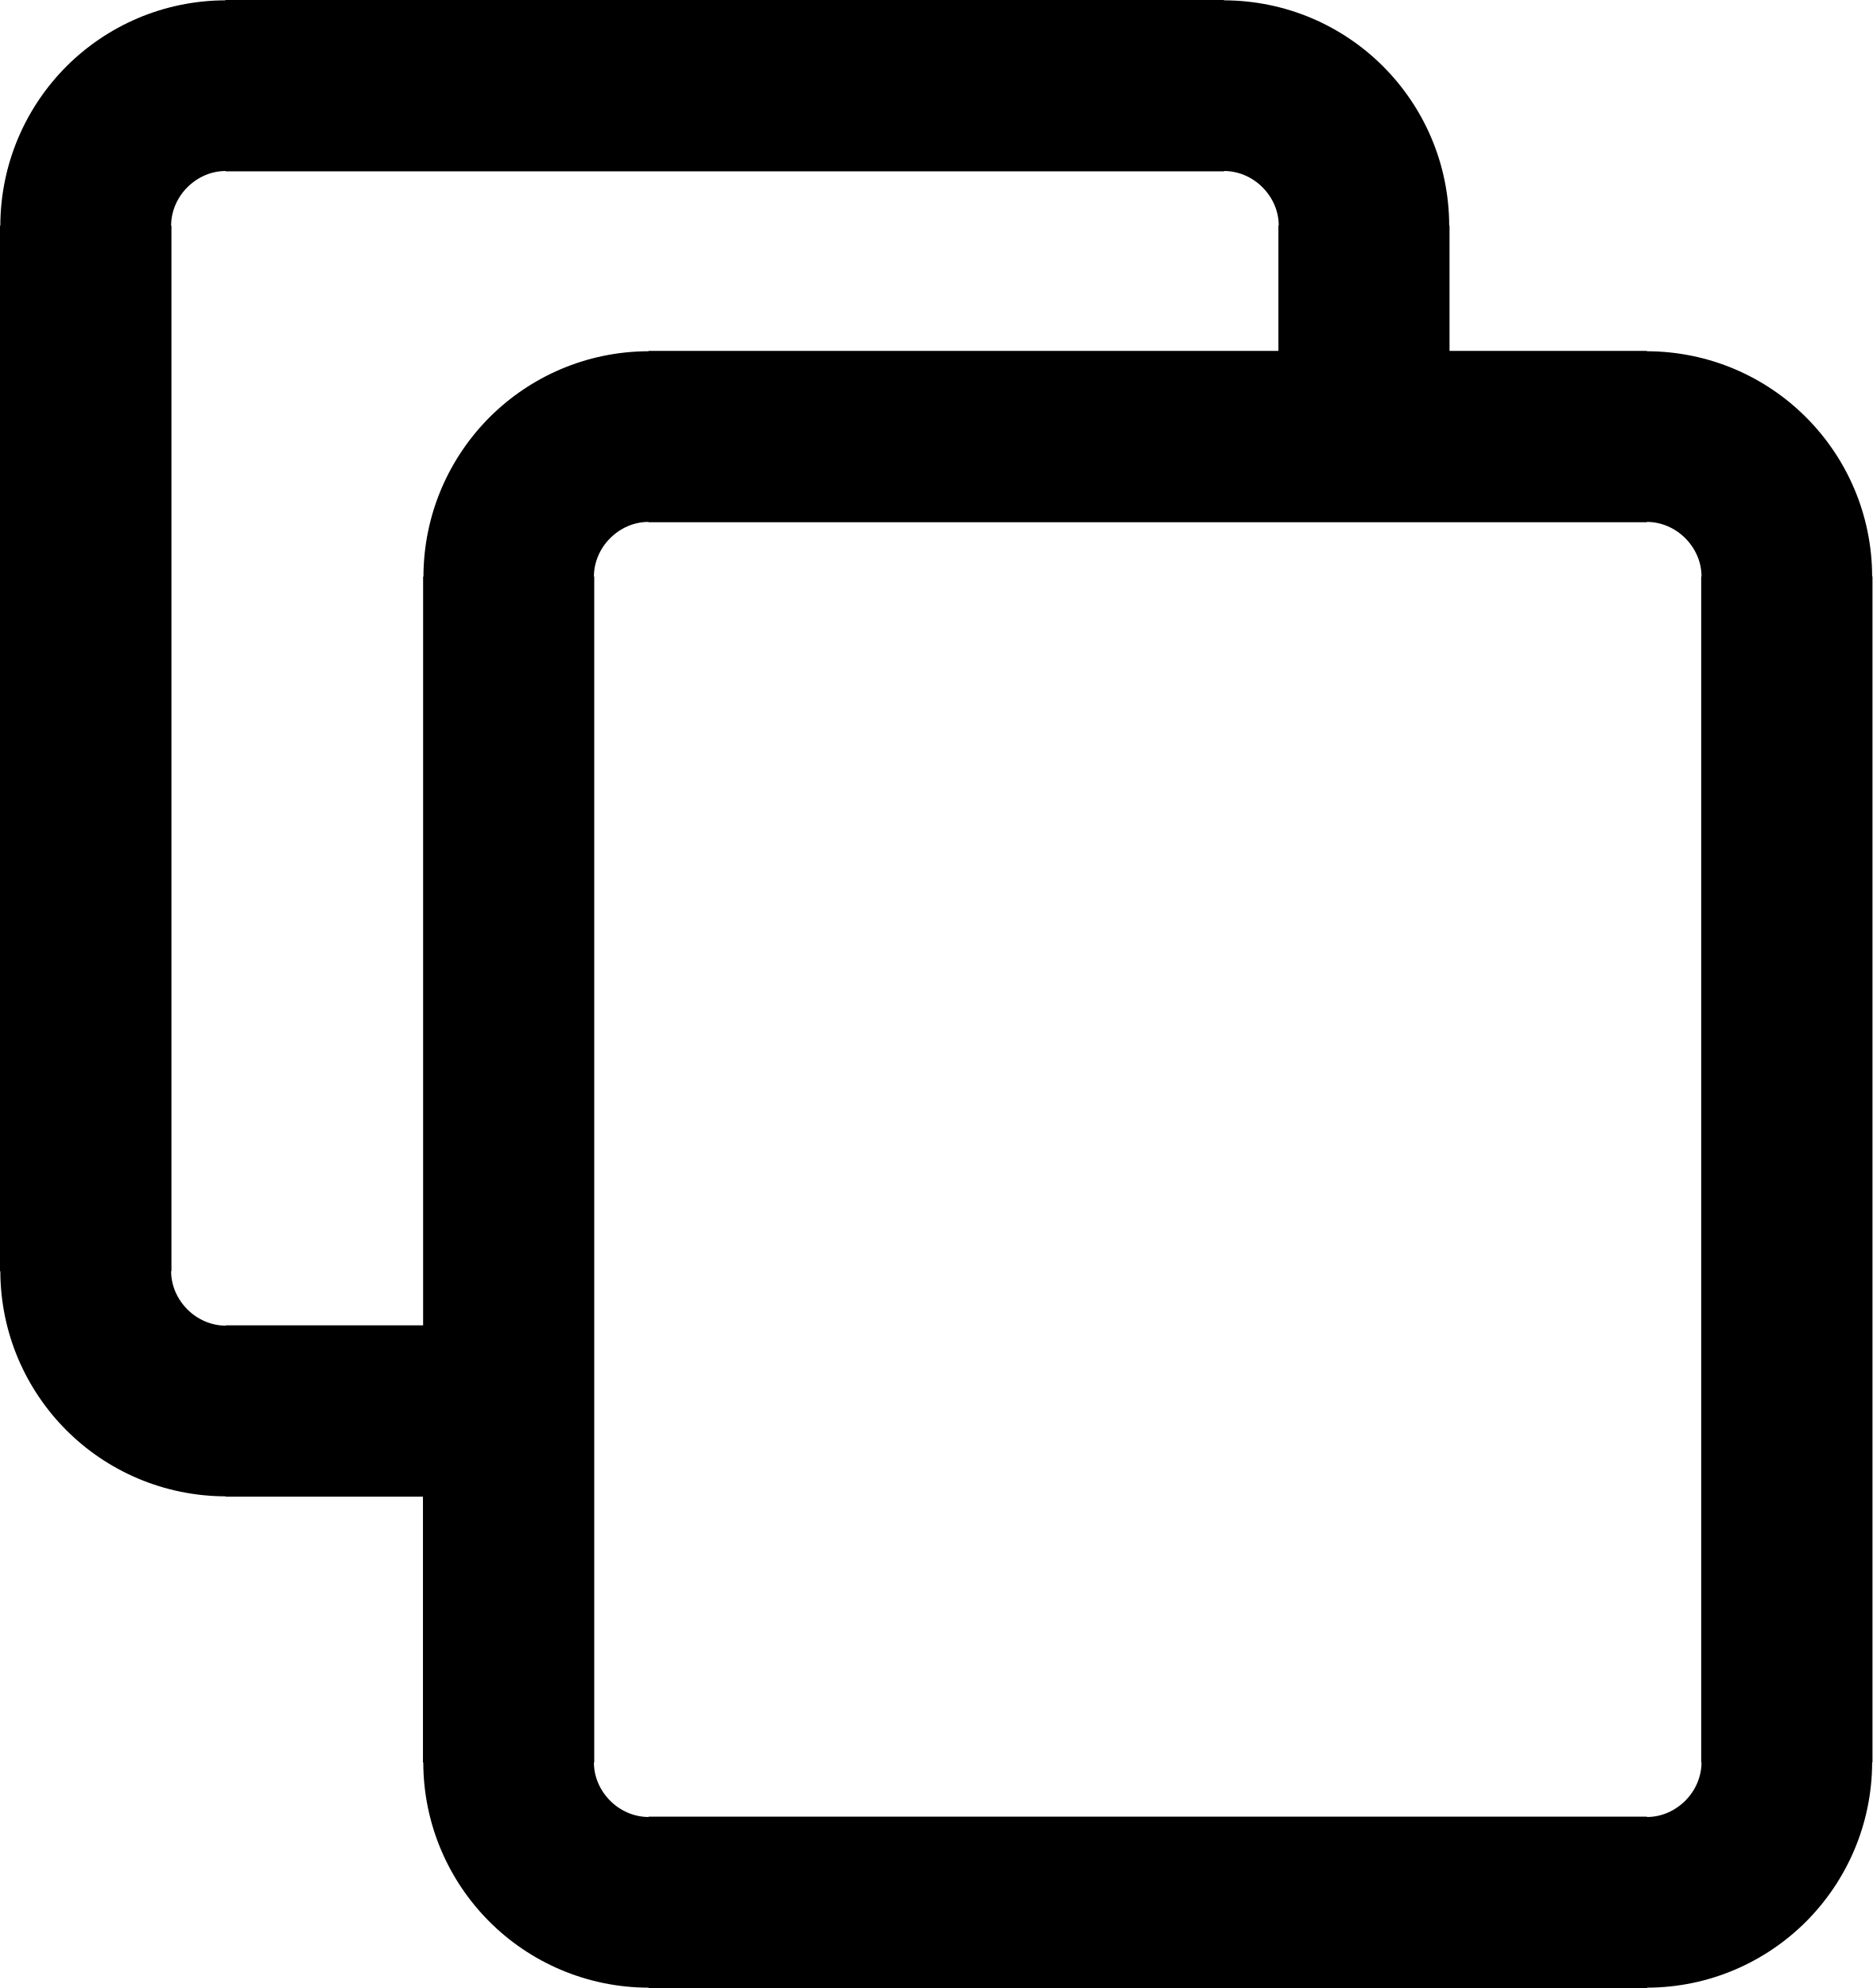
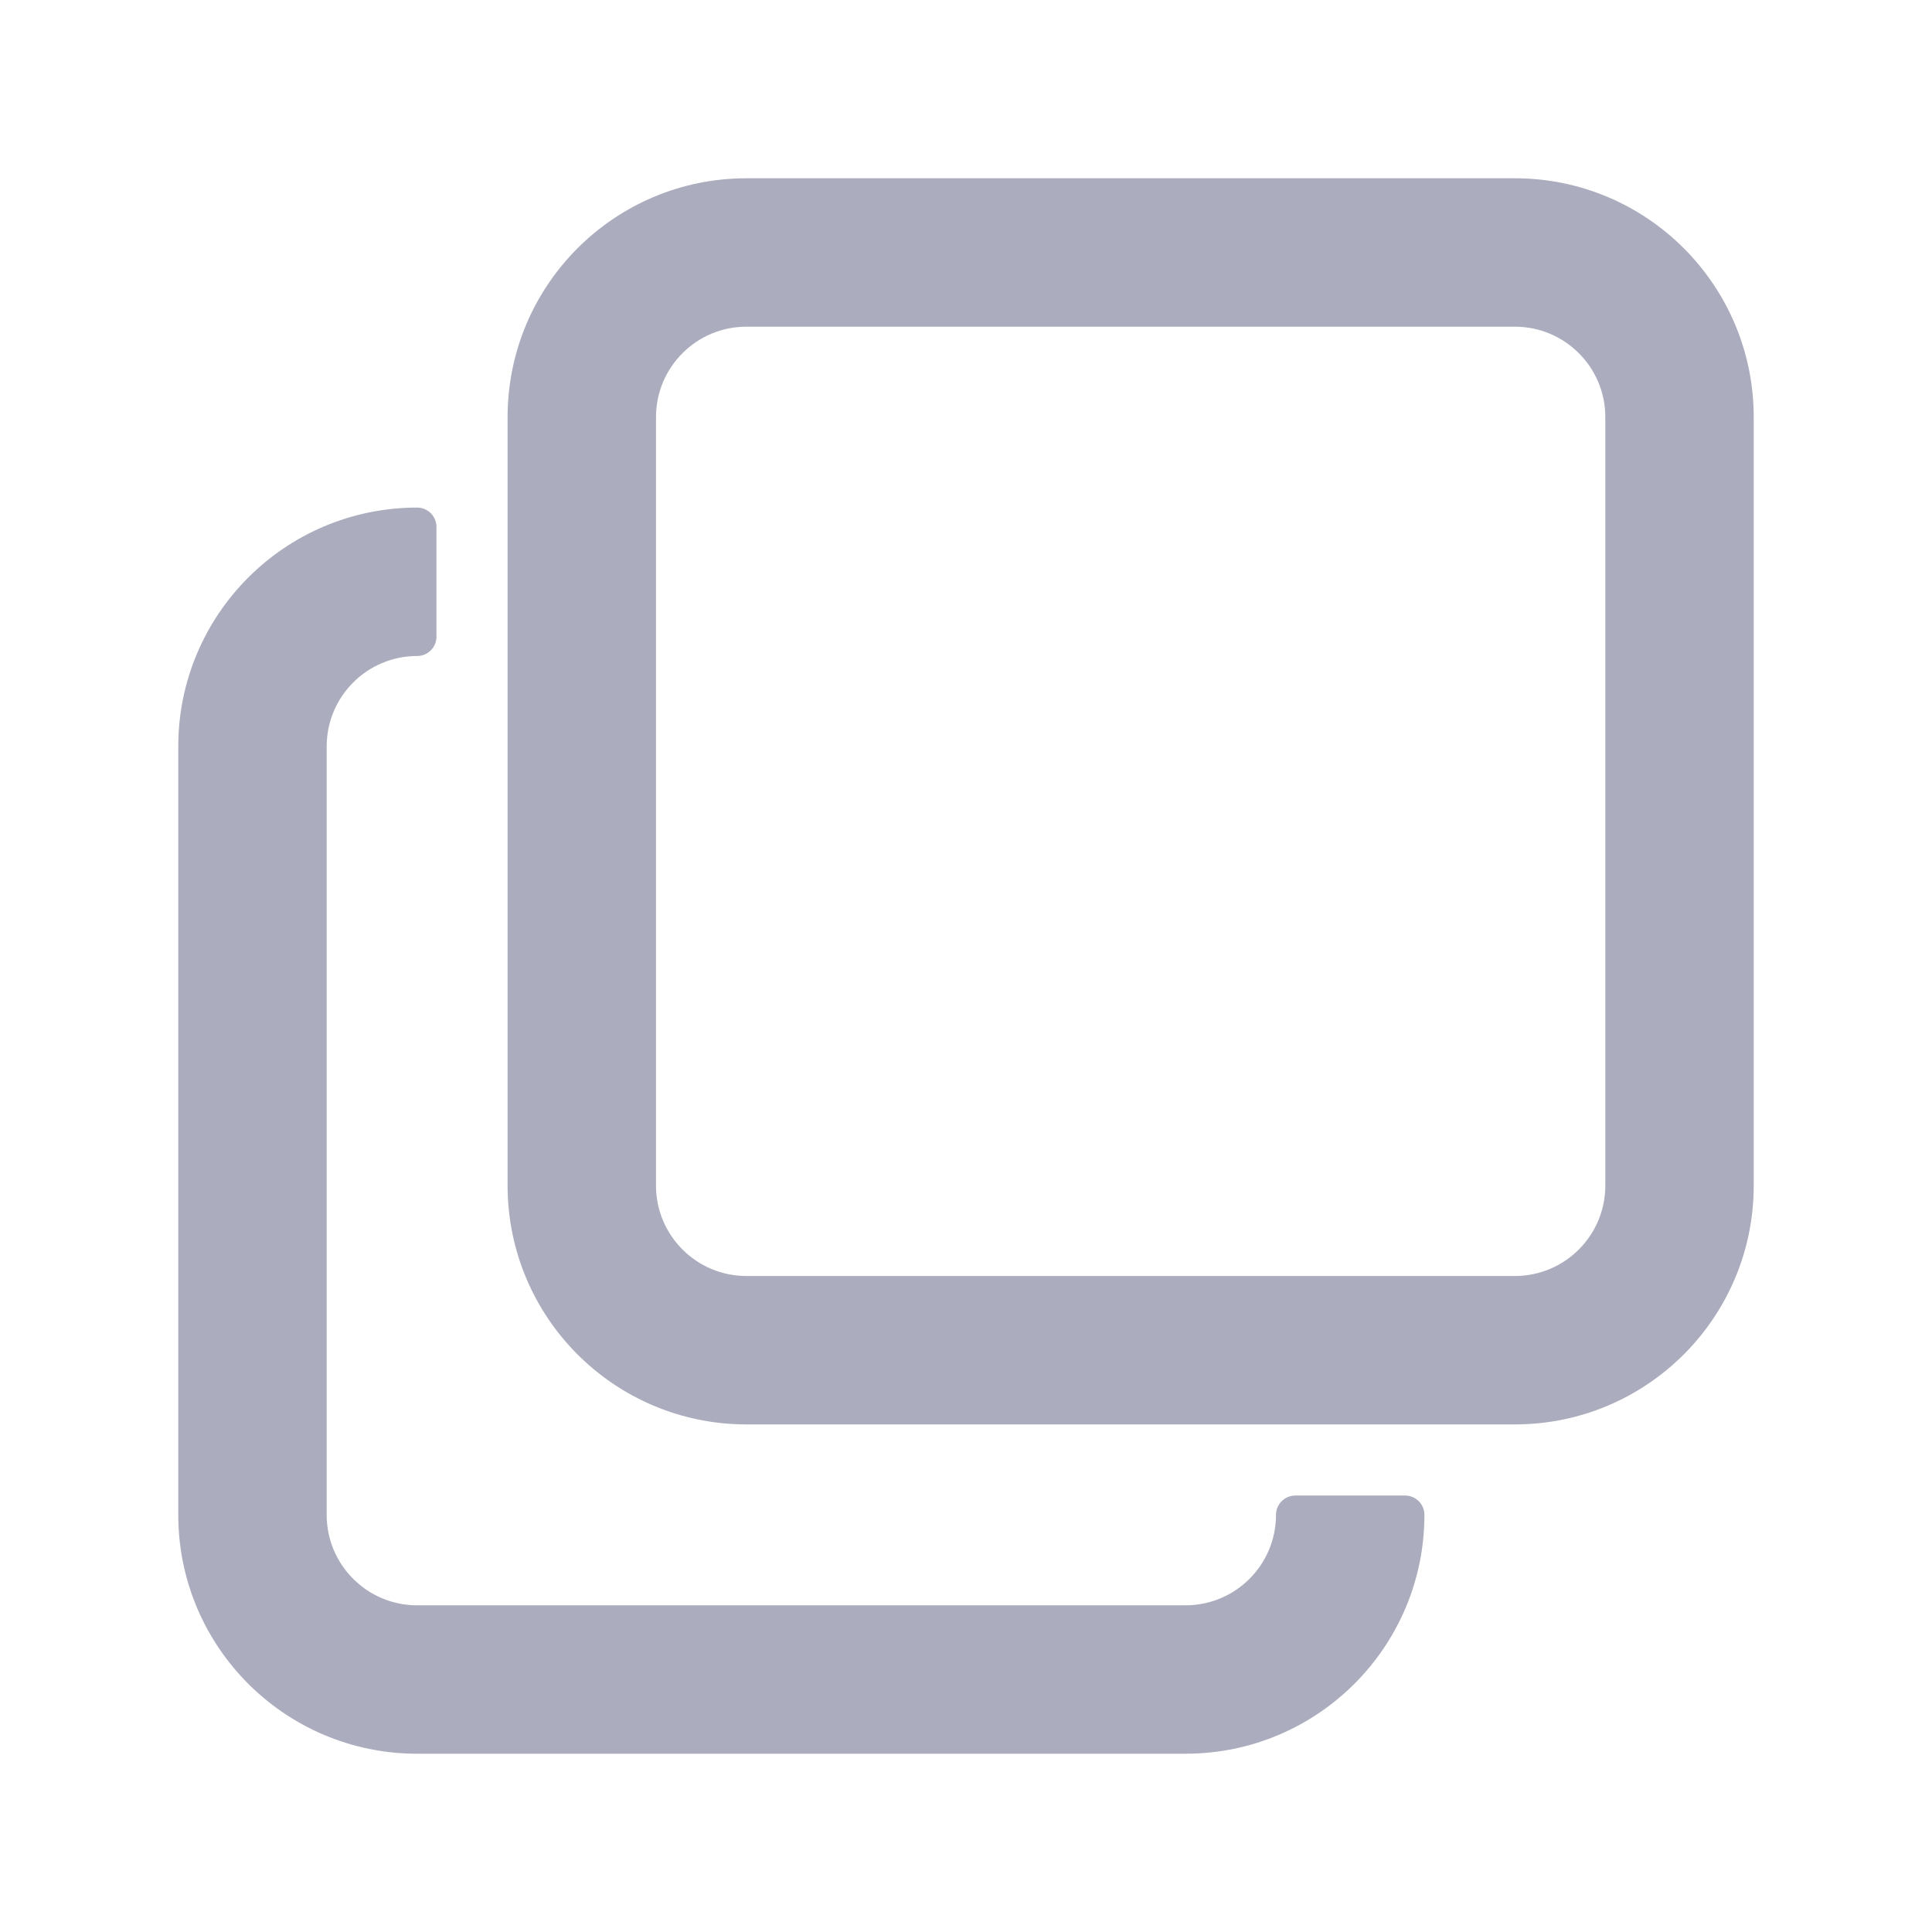
- <svg xmlns="http://www.w3.org/2000/svg" version="1.1" id="Layer_1" x="0px" y="0px" viewBox="0 0 115.77 122.88" style="enable-background:new 0 0 115.77 122.88" xml:space="preserve">
-   <style type="text/css">.st0{fill-rule:evenodd;clip-rule:evenodd;}</style>
-   <g>
-     <path class="st0" d="M89.62,13.96v7.73h12.19h0.01v0.02c3.85,0.01,7.34,1.57,9.86,4.1c2.5,2.51,4.06,5.98,4.07,9.82h0.02v0.02 v73.27v0.01h-0.02c-0.01,3.84-1.57,7.33-4.1,9.86c-2.51,2.5-5.98,4.06-9.82,4.07v0.02h-0.02h-61.7H40.1v-0.02 c-3.84-0.01-7.34-1.57-9.86-4.1c-2.5-2.51-4.06-5.98-4.07-9.82h-0.02v-0.02V92.51H13.96h-0.01v-0.02c-3.84-0.01-7.34-1.57-9.86-4.1 c-2.5-2.51-4.06-5.98-4.07-9.82H0v-0.02V13.96v-0.01h0.02c0.01-3.85,1.58-7.34,4.1-9.86c2.51-2.5,5.98-4.06,9.82-4.07V0h0.02h61.7 h0.01v0.02c3.85,0.01,7.34,1.57,9.86,4.1c2.5,2.51,4.06,5.98,4.07,9.82h0.02V13.96L89.62,13.96z M79.04,21.69v-7.73v-0.02h0.02 c0-0.91-0.39-1.75-1.01-2.37c-0.61-0.61-1.46-1-2.37-1v0.02h-0.01h-61.7h-0.02v-0.02c-0.91,0-1.75,0.39-2.37,1.01 c-0.61,0.61-1,1.46-1,2.37h0.02v0.01v64.59v0.02h-0.02c0,0.91,0.39,1.75,1.01,2.37c0.61,0.61,1.46,1,2.37,1v-0.02h0.01h12.19V35.65 v-0.01h0.02c0.01-3.85,1.58-7.34,4.1-9.86c2.51-2.5,5.98-4.06,9.82-4.07v-0.02h0.02H79.04L79.04,21.69z M105.18,108.92V35.65v-0.02 h0.02c0-0.91-0.39-1.75-1.01-2.37c-0.61-0.61-1.46-1-2.37-1v0.02h-0.01h-61.7h-0.02v-0.02c-0.91,0-1.75,0.39-2.37,1.01 c-0.61,0.61-1,1.46-1,2.37h0.02v0.01v73.27v0.02h-0.02c0,0.91,0.39,1.75,1.01,2.37c0.61,0.61,1.46,1,2.37,1v-0.02h0.01h61.7h0.02 v0.02c0.91,0,1.75-0.39,2.37-1.01c0.61-0.61,1-1.46,1-2.37h-0.02V108.92L105.18,108.92z" />
+ <svg xmlns="http://www.w3.org/2000/svg" width="237px" height="237px" viewBox="-51.2 -51.2 1126.40 1126.40" fill="" stroke="" stroke-width="102.4" transform="rotate(0)">
+   <g id="SVGRepo_#abacbegCarrier" stroke-width="0" />
+   <g id="SVGRepo_tracerCarrier" stroke-linecap="round" stroke-linejoin="round" stroke="#abacbe" stroke-width="22.528">
+     <path fill="#abacbe" d="M768 832a128 128 0 0 1-128 128H192A128 128 0 0 1 64 832V384a128 128 0 0 1 128-128v64a64 64 0 0 0-64 64v448a64 64 0 0 0 64 64h448a64 64 0 0 0 64-64h64z" />
+     <path fill="#abacbe" d="M384 128a64 64 0 0 0-64 64v448a64 64 0 0 0 64 64h448a64 64 0 0 0 64-64V192a64 64 0 0 0-64-64H384zm0-64h448a128 128 0 0 1 128 128v448a128 128 0 0 1-128 128H384a128 128 0 0 1-128-128V192A128 128 0 0 1 384 64z" />
+   </g>
+   <g id="SVGRepo_iconCarrier">
+     <path fill="#abacbe" d="M768 832a128 128 0 0 1-128 128H192A128 128 0 0 1 64 832V384a128 128 0 0 1 128-128v64a64 64 0 0 0-64 64v448a64 64 0 0 0 64 64h448a64 64 0 0 0 64-64h64z" />
+     <path fill="#abacbe" d="M384 128a64 64 0 0 0-64 64v448a64 64 0 0 0 64 64h448a64 64 0 0 0 64-64V192a64 64 0 0 0-64-64H384zm0-64h448a128 128 0 0 1 128 128v448a128 128 0 0 1-128 128H384a128 128 0 0 1-128-128V192A128 128 0 0 1 384 64z" />
  </g>
</svg>
